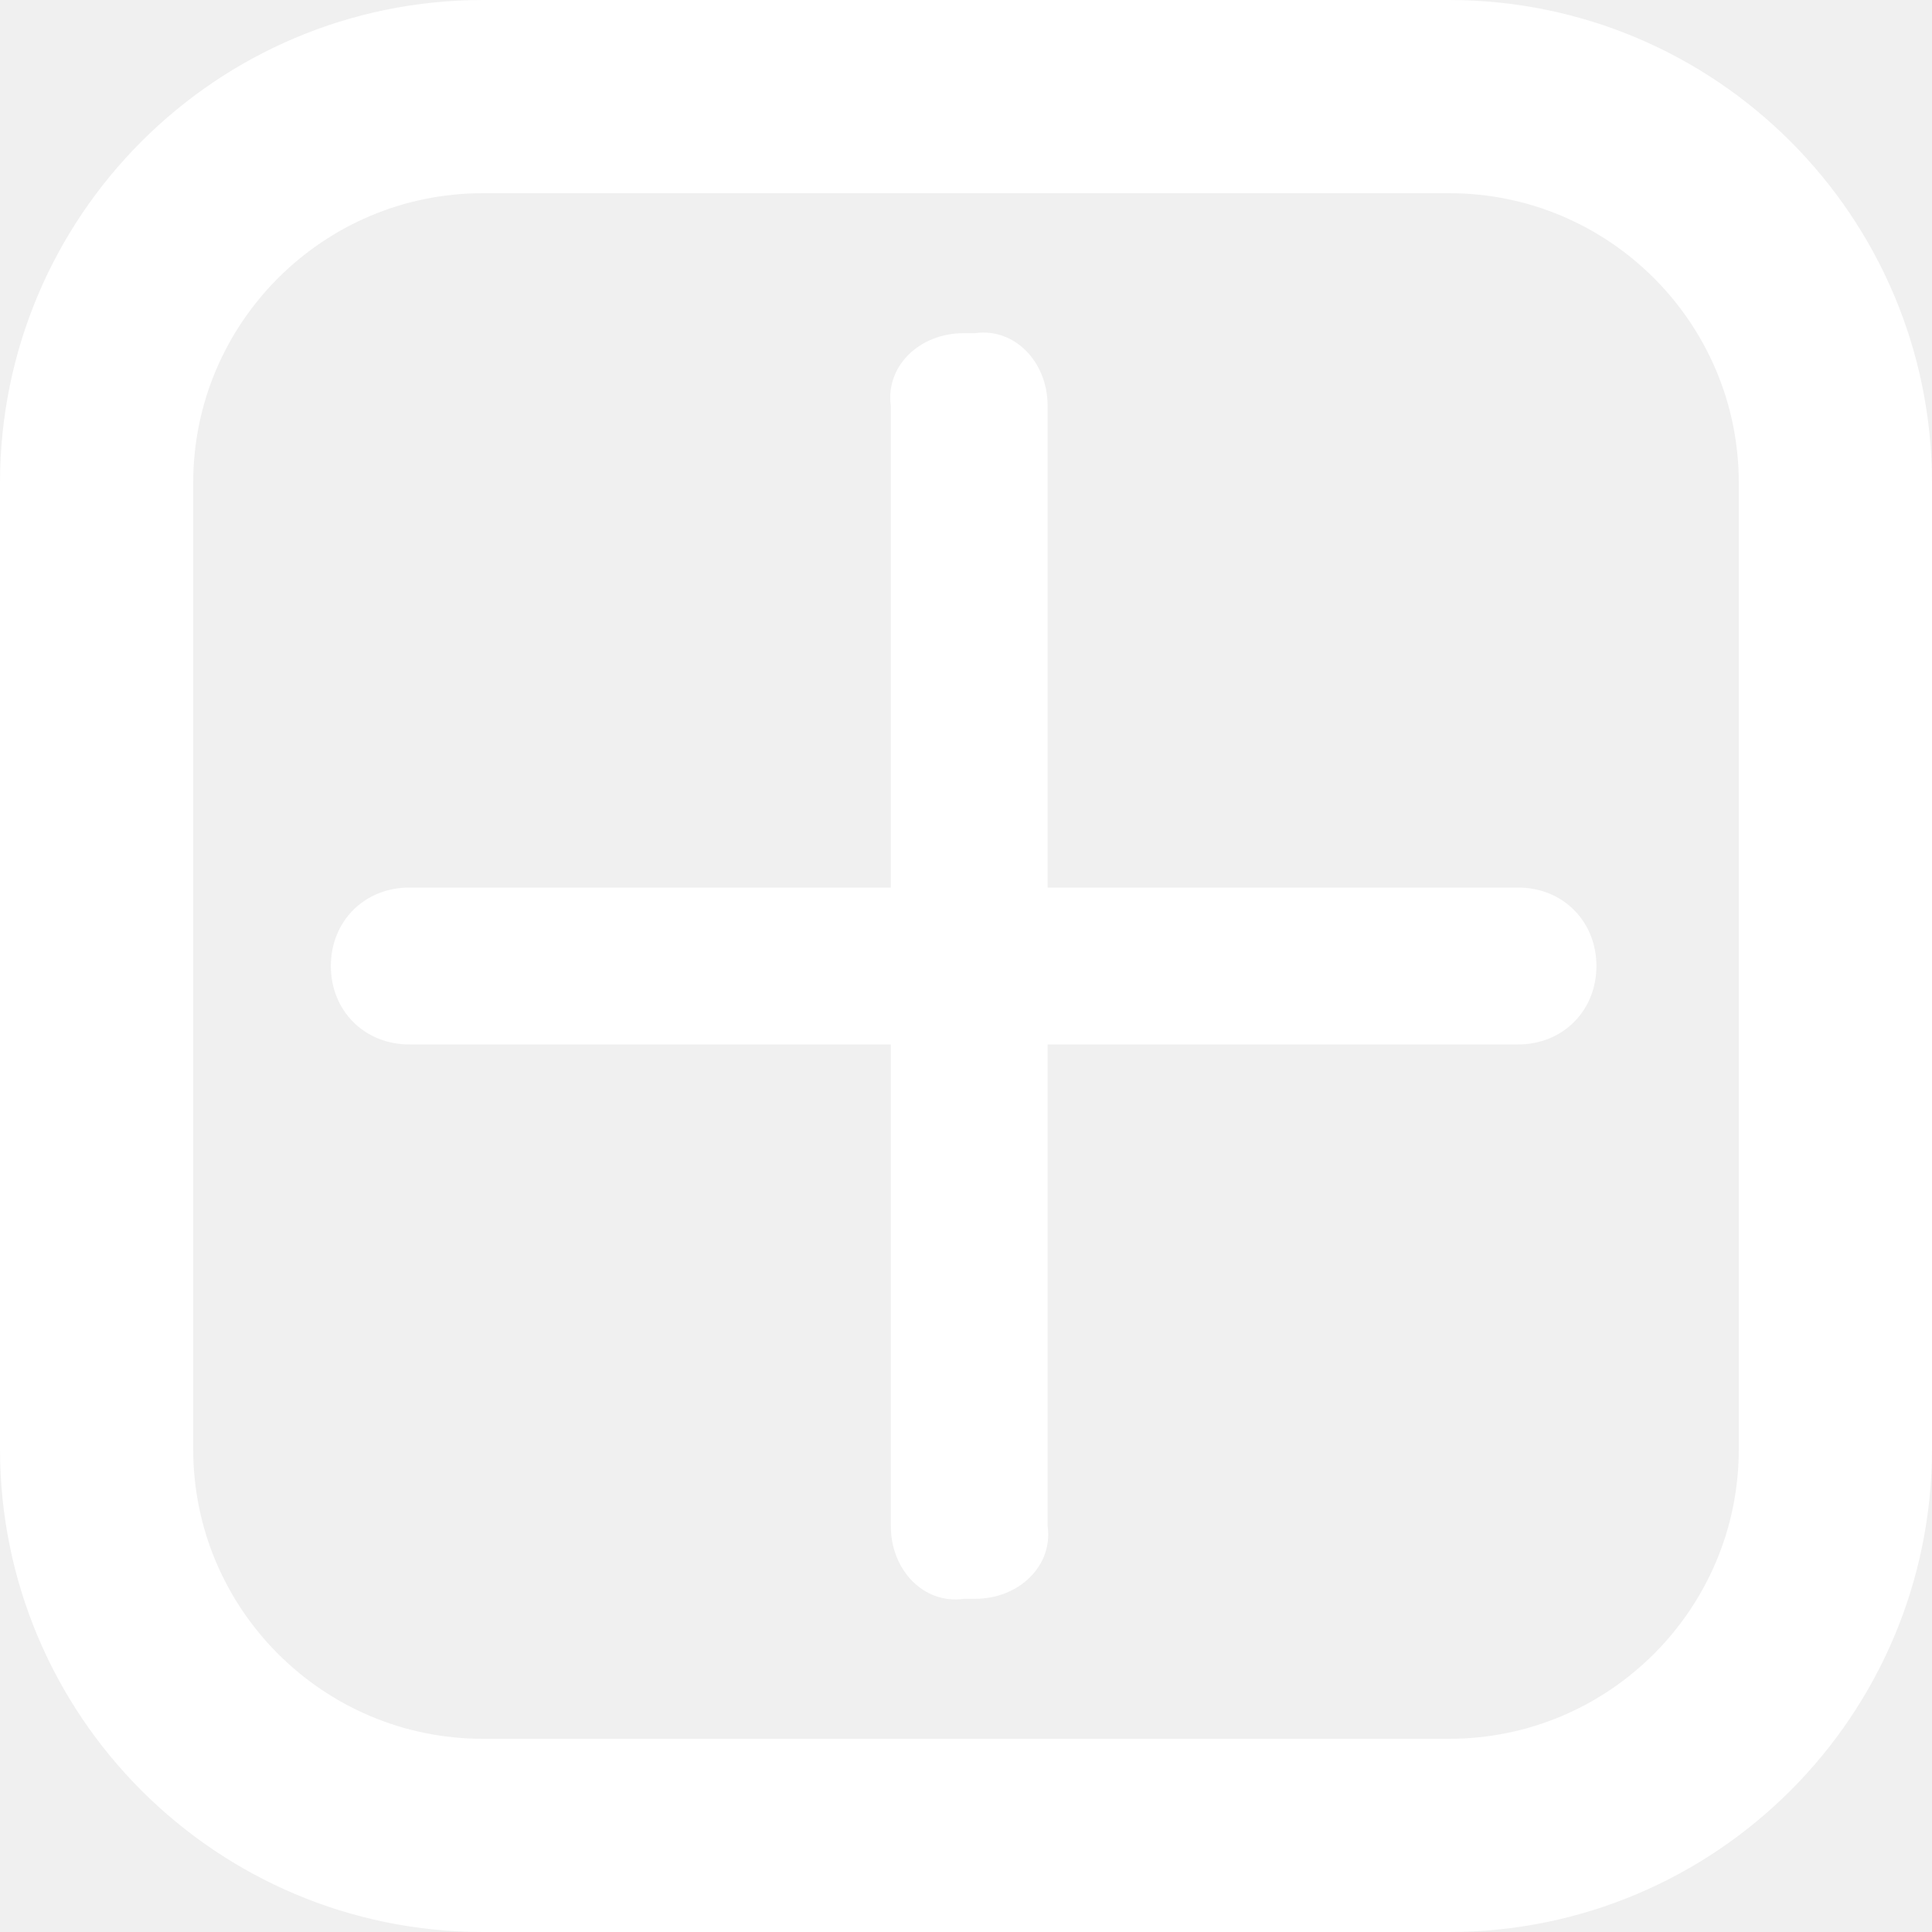
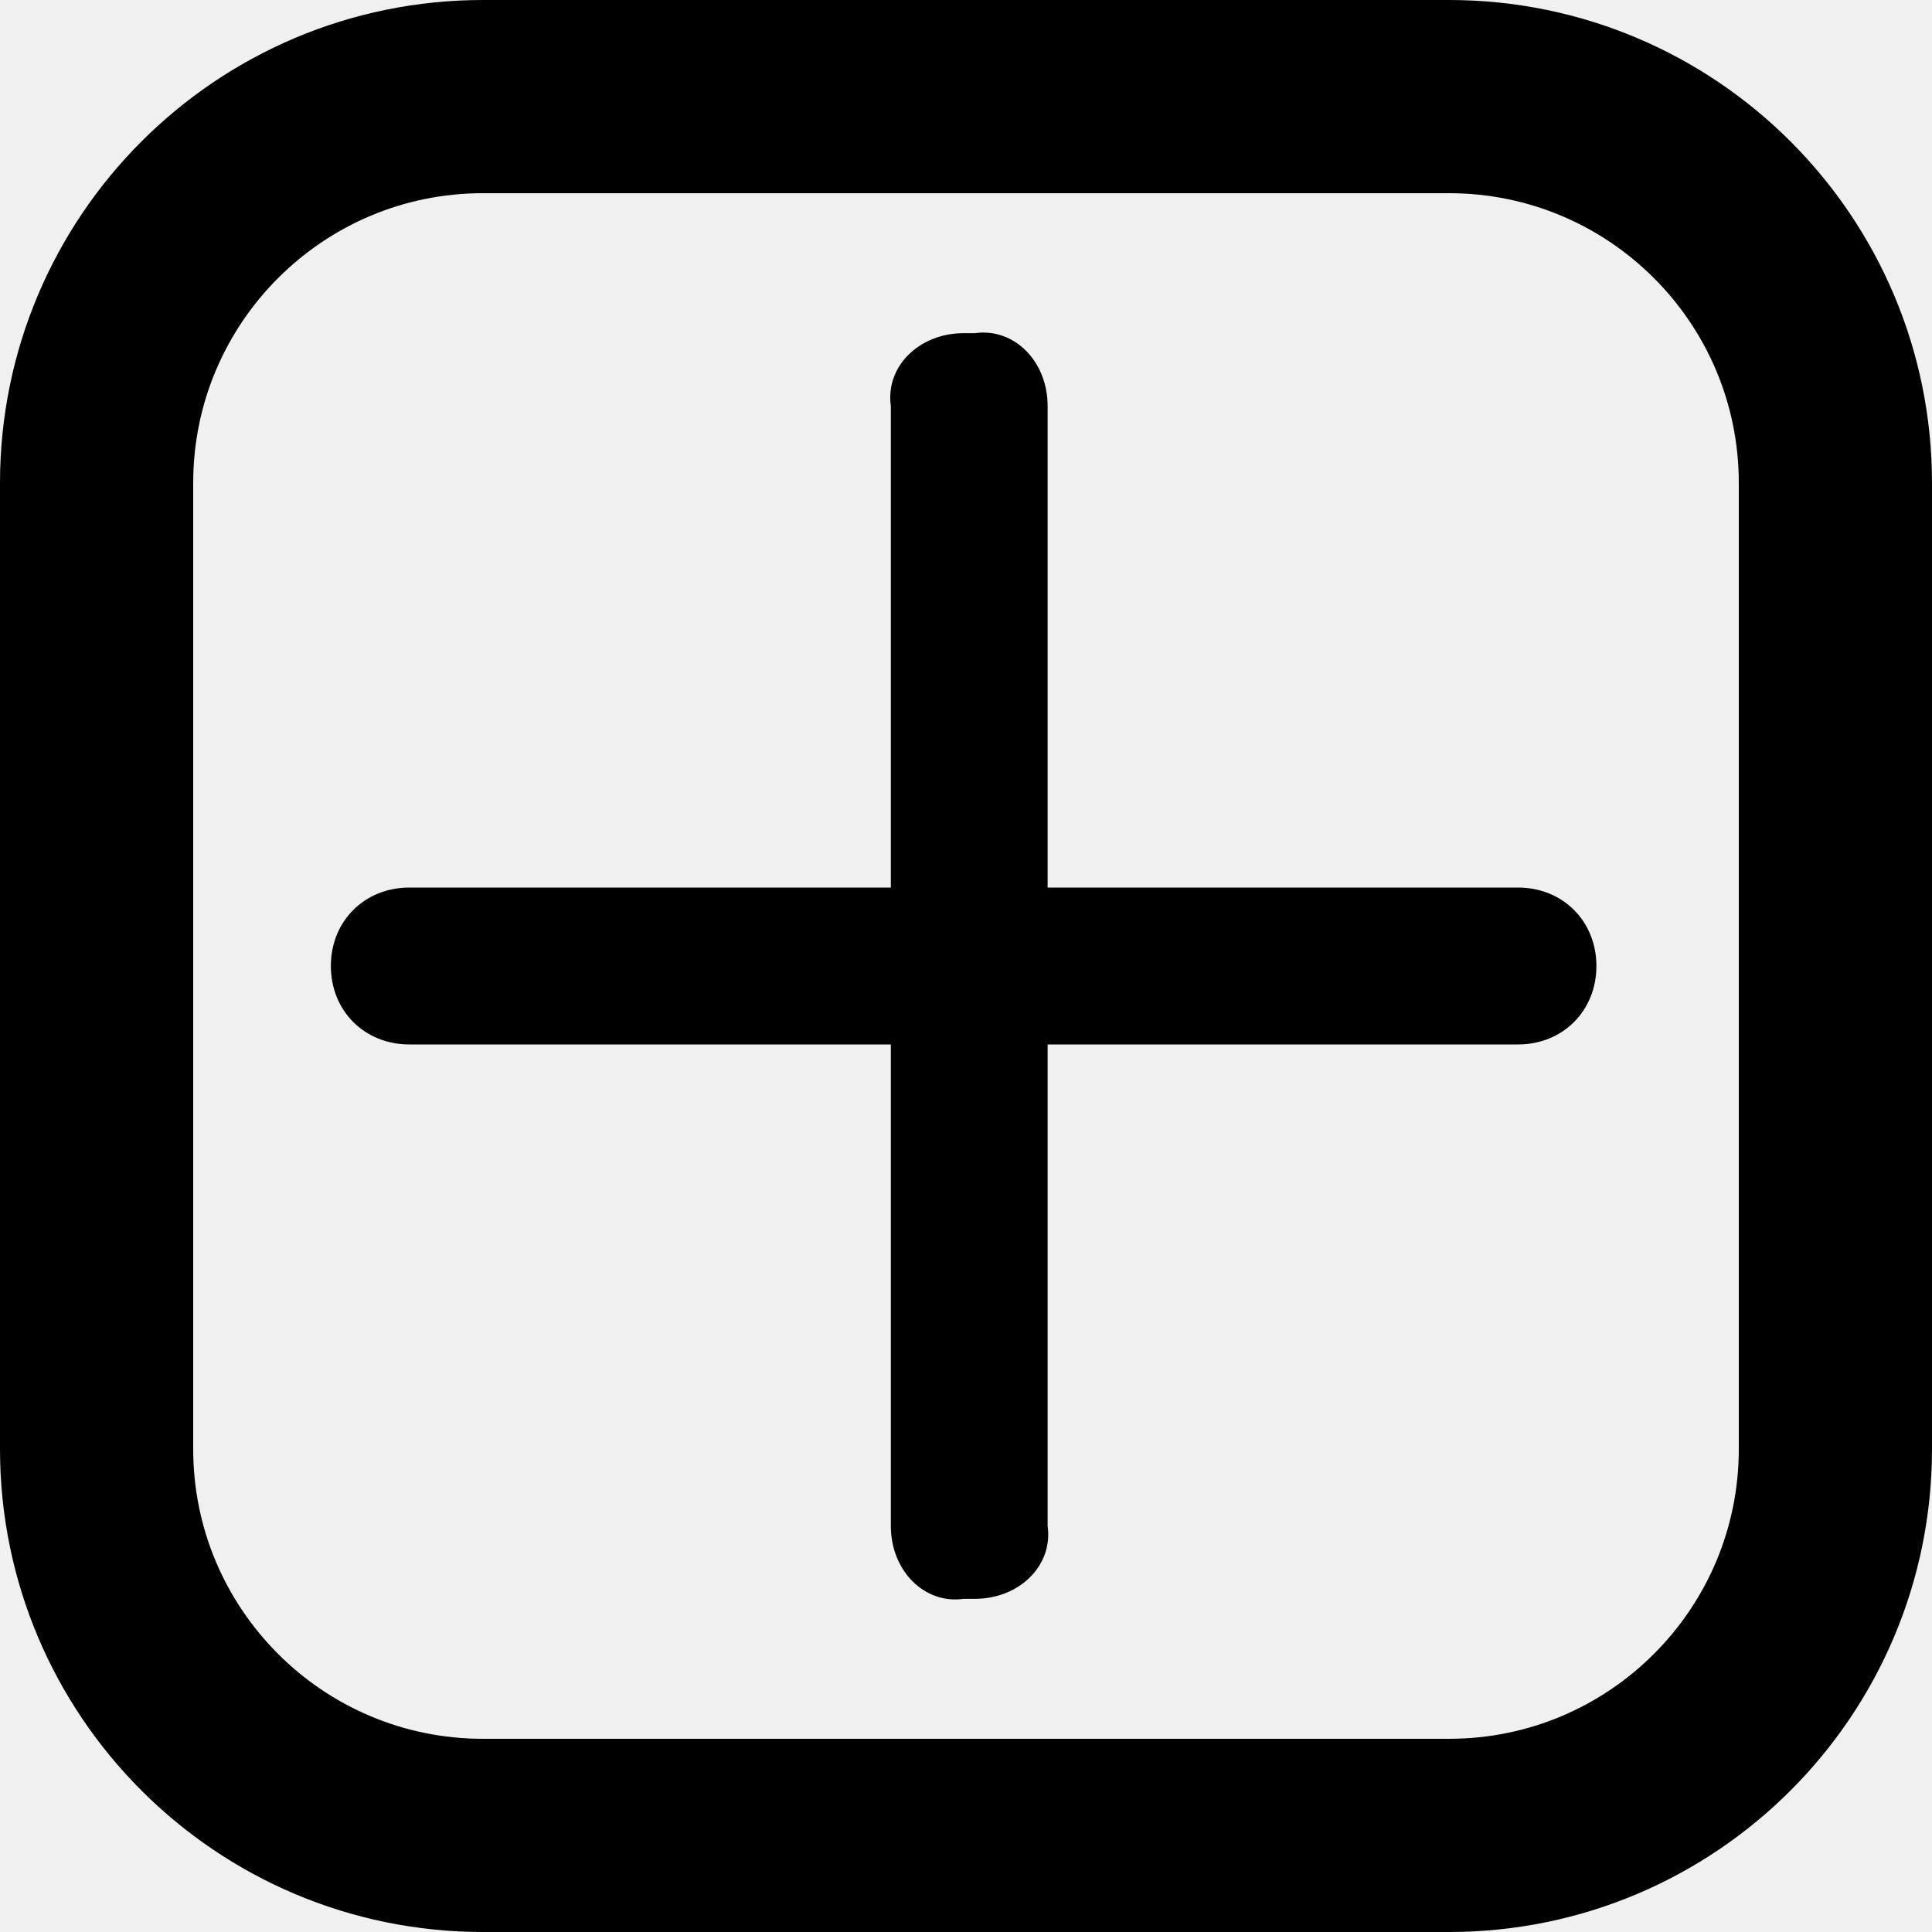
<svg xmlns="http://www.w3.org/2000/svg" width="20" height="20" viewBox="0 0 20 20" fill="none">
-   <path d="M9.222 4.203L9.222 9.188L4.237 9.188C3.773 9.188 3.425 9.536 3.425 10C3.425 10.464 3.773 10.812 4.237 10.812L9.222 10.812L9.222 15.797C9.222 16.261 9.57 16.609 9.976 16.551L10.092 16.551C10.555 16.551 10.903 16.203 10.845 15.797V10.812H15.715C16.178 10.812 16.526 10.464 16.526 10C16.526 9.536 16.178 9.188 15.715 9.188H10.845V4.203C10.845 3.739 10.497 3.391 10.092 3.449L9.976 3.449C9.512 3.449 9.164 3.797 9.222 4.203Z" fill="white" />
-   <rect x="1" y="1" width="18" height="18" rx="4" stroke="white" stroke-width="2" />
+   <path d="M9.222 4.203L9.222 9.188L4.237 9.188C3.773 9.188 3.425 9.536 3.425 10C3.425 10.464 3.773 10.812 4.237 10.812L9.222 10.812L9.222 15.797C9.222 16.261 9.57 16.609 9.976 16.551L10.092 16.551C10.555 16.551 10.903 16.203 10.845 15.797V10.812H15.715C16.178 10.812 16.526 10.464 16.526 10C16.526 9.536 16.178 9.188 15.715 9.188H10.845V4.203C10.845 3.739 10.497 3.391 10.092 3.449L9.976 3.449C9.512 3.449 9.164 3.797 9.222 4.203Z" fill="currentColor" />
+   <rect x="1" y="1" width="18" height="18" rx="4" stroke="currentColor" stroke-width="2" />
</svg>
